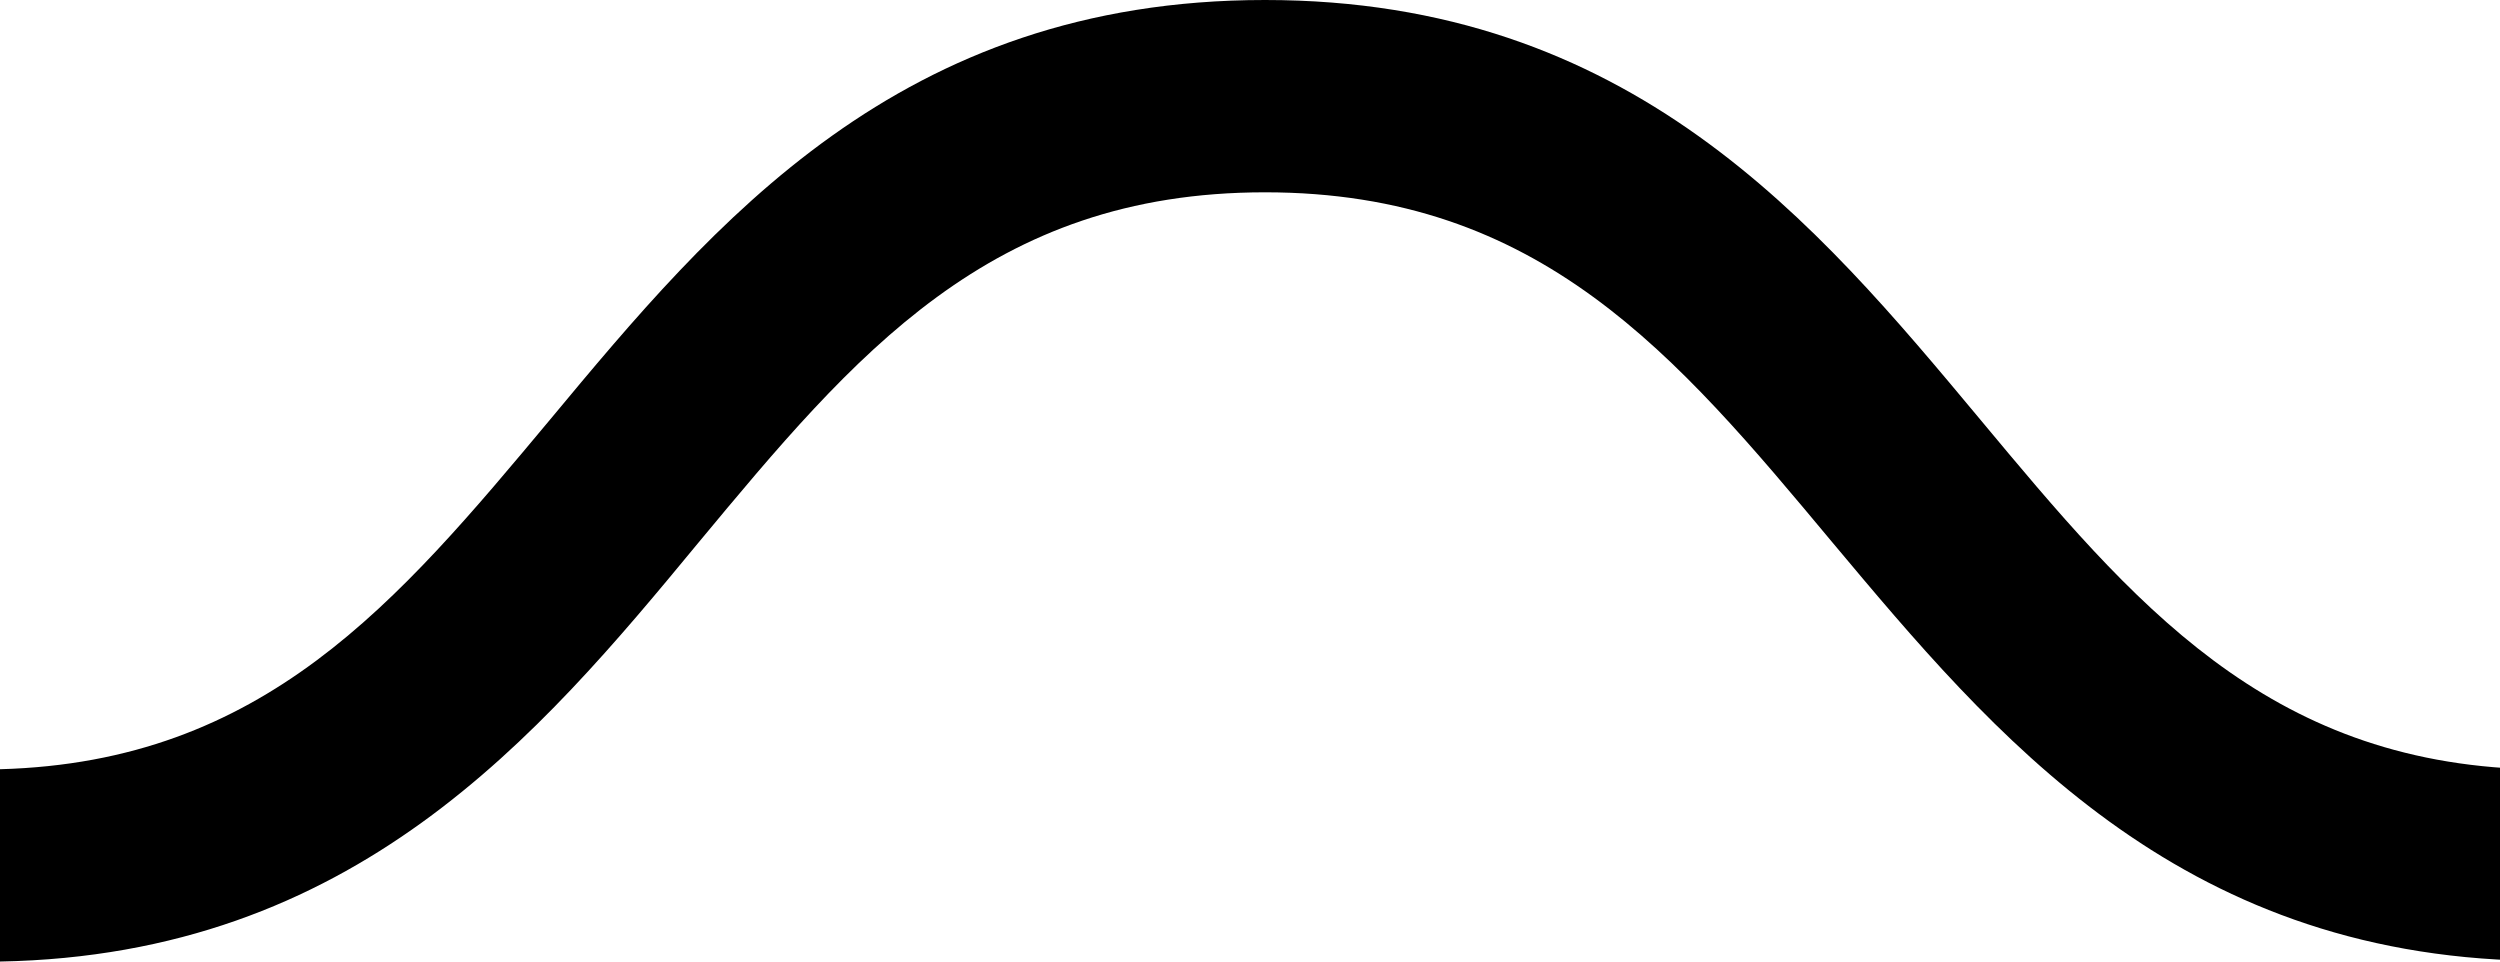
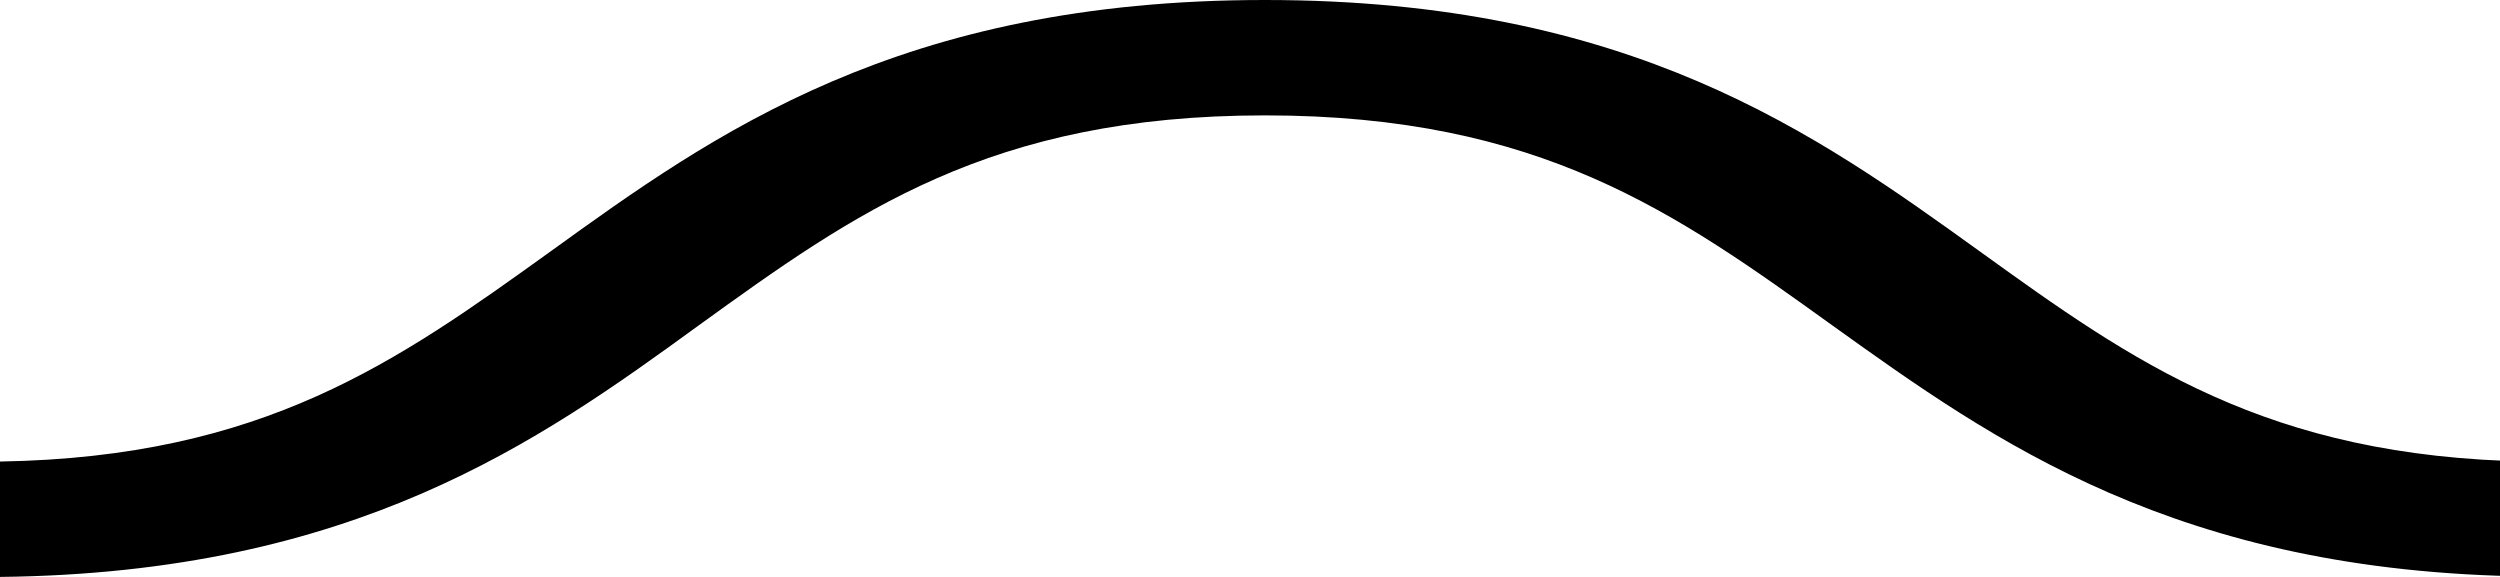
- <svg xmlns="http://www.w3.org/2000/svg" preserveAspectRatio="xMidYMid slice" viewBox="0 0 65 25">
-   <path d="M51.48,10.9C47.22,5.79,42.4,0,32.89,0S18.56,5.79,14.31,10.9C10.32,15.68,6.86,19.81,0,20v5c9.21-.17,14-5.85,18.15-10.88C22.22,9.22,25.73,5,32.89,5s10.68,4.22,14.75,9.1c4.19,5,8.94,10.71,18.14,10.88V20C58.92,19.81,55.46,15.68,51.48,10.9Z" />
+ <svg xmlns="http://www.w3.org/2000/svg" preserveAspectRatio="xMidYMid slice" viewBox="0 0 65 15">
+   <path d="M51.48,10.9C47.22,5.79,42.4,0,32.89,0S18.56,5.79,14.31,10.9C10.32,15.68,6.86,19.81,0,20v5c9.21-.17,14-5.85,18.15-10.88C22.22,9.22,25.73,5,32.89,5s10.68,4.22,14.75,9.1c4.19,5,8.94,10.71,18.14,10.88V20C58.92,19.81,55.46,15.68,51.48,10.9Z" style="transform: scaleY(0.6)" />
</svg>
